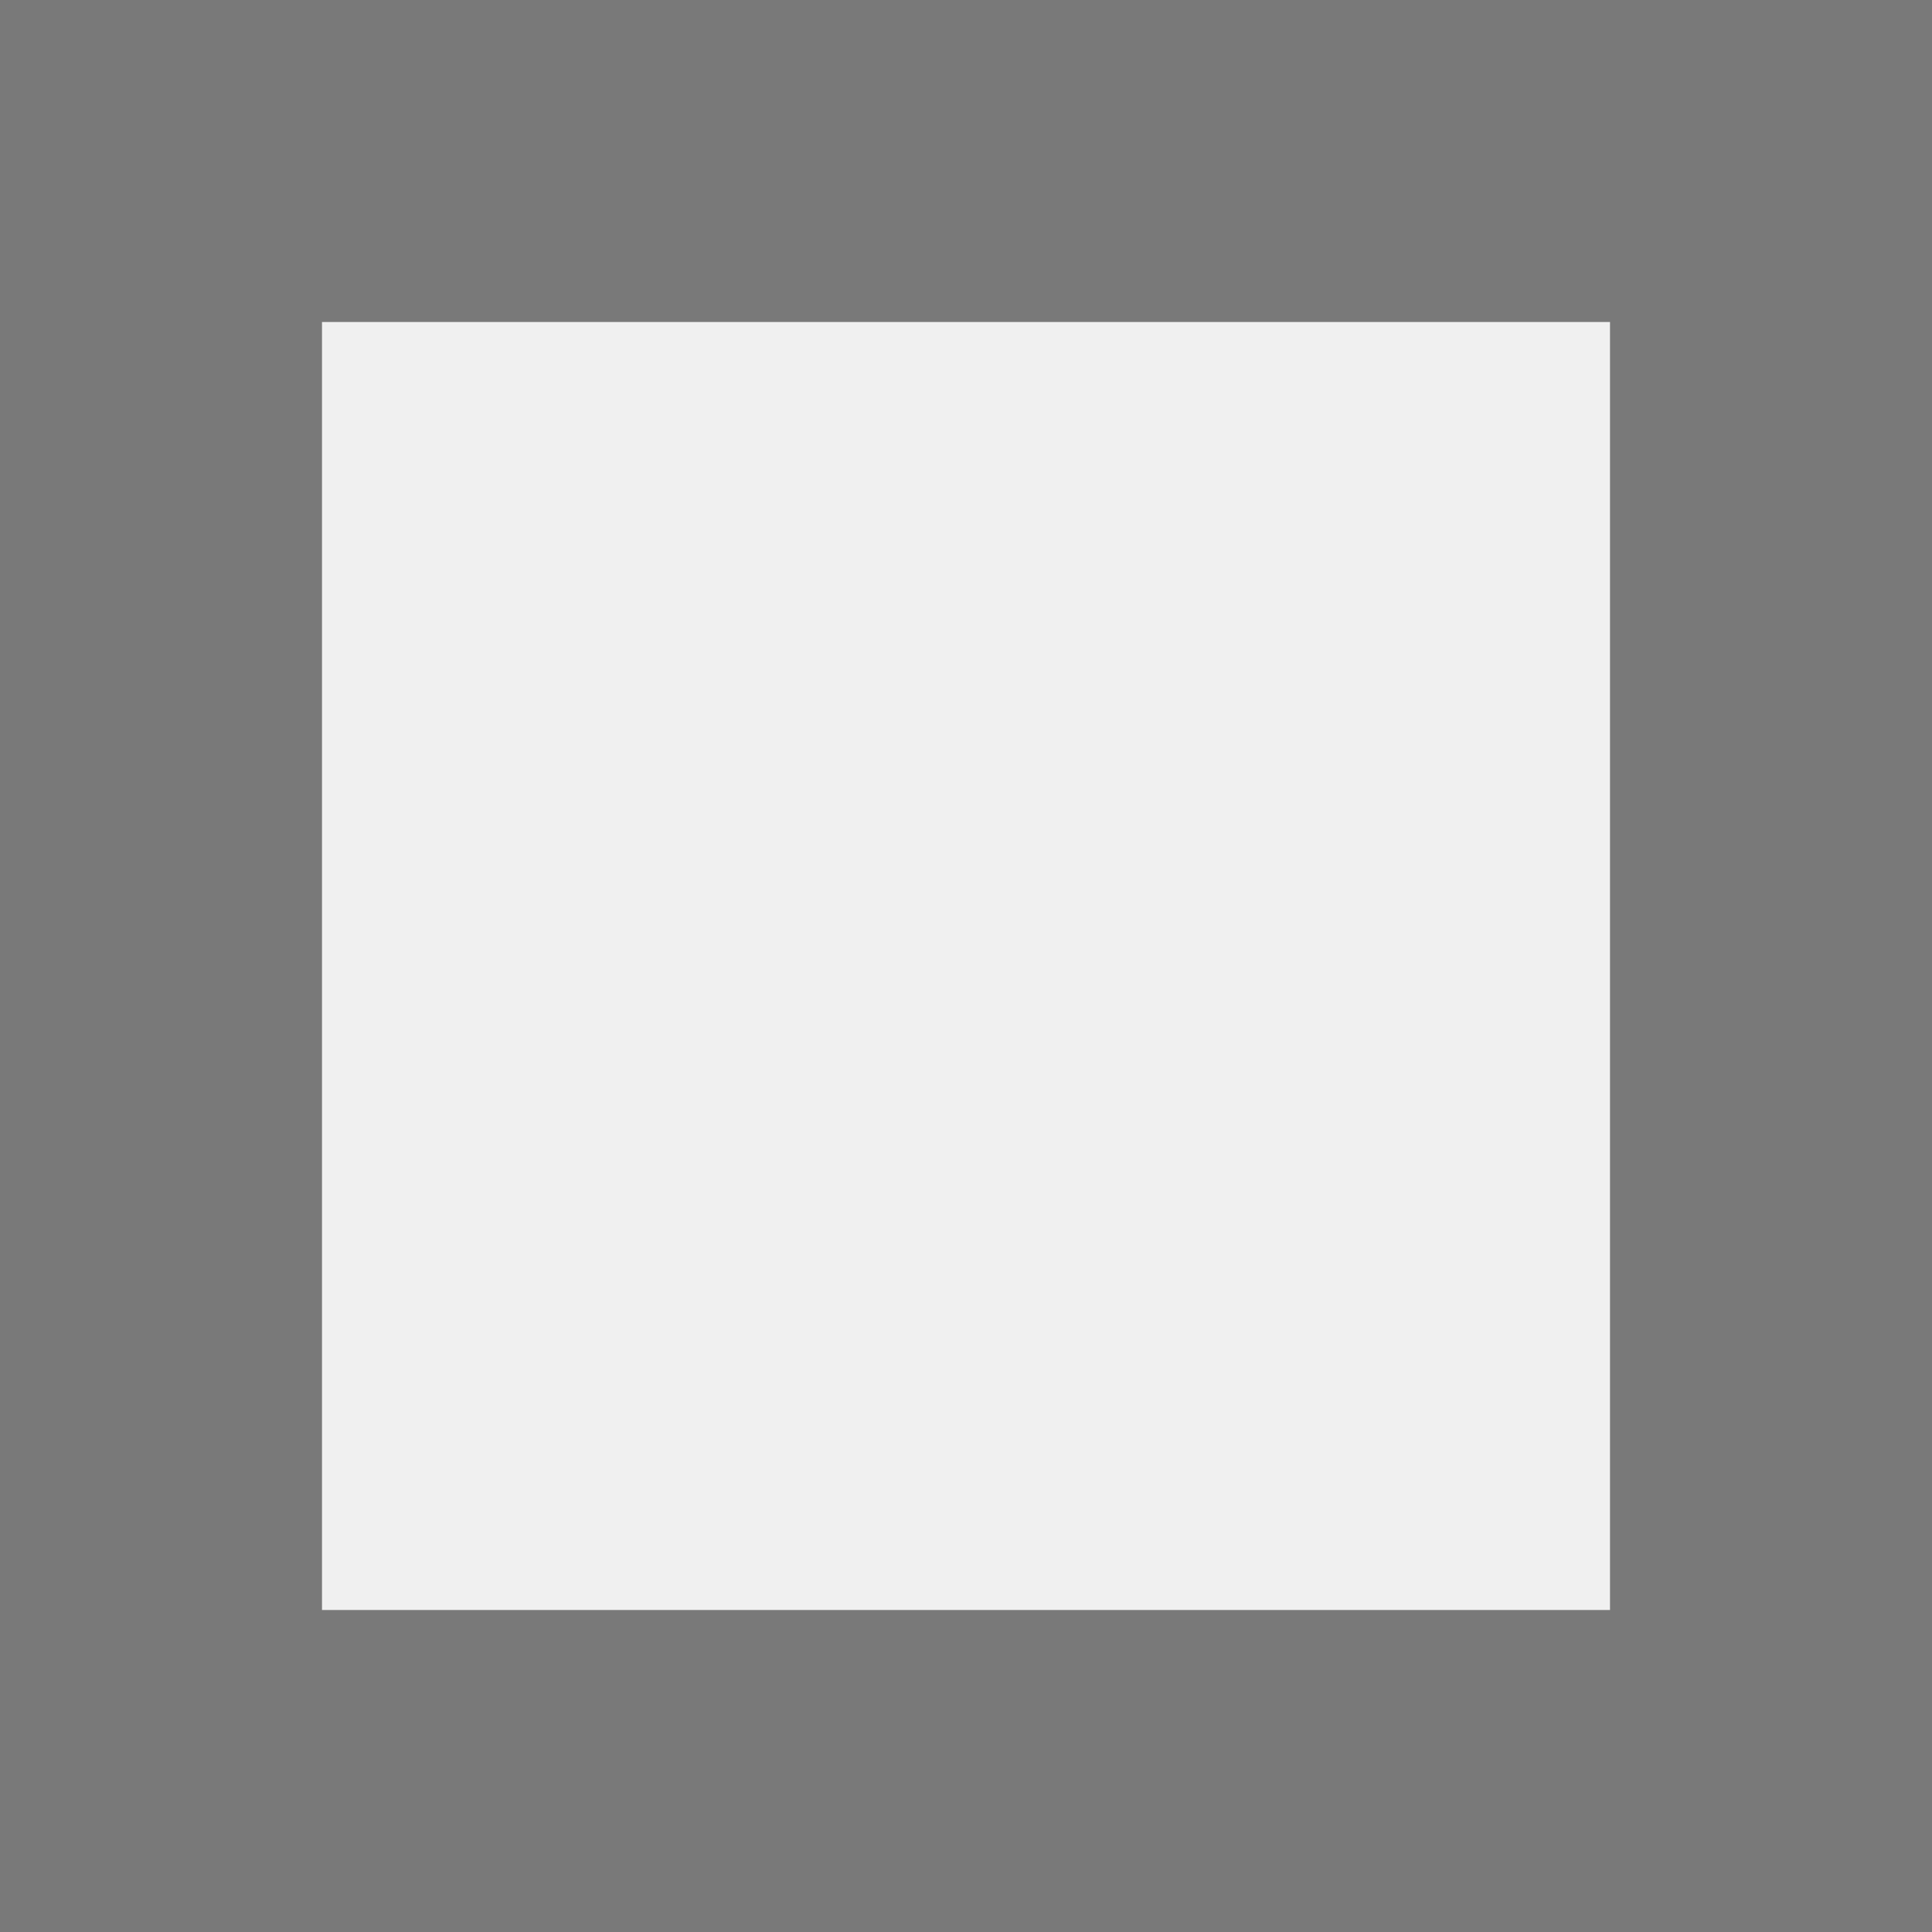
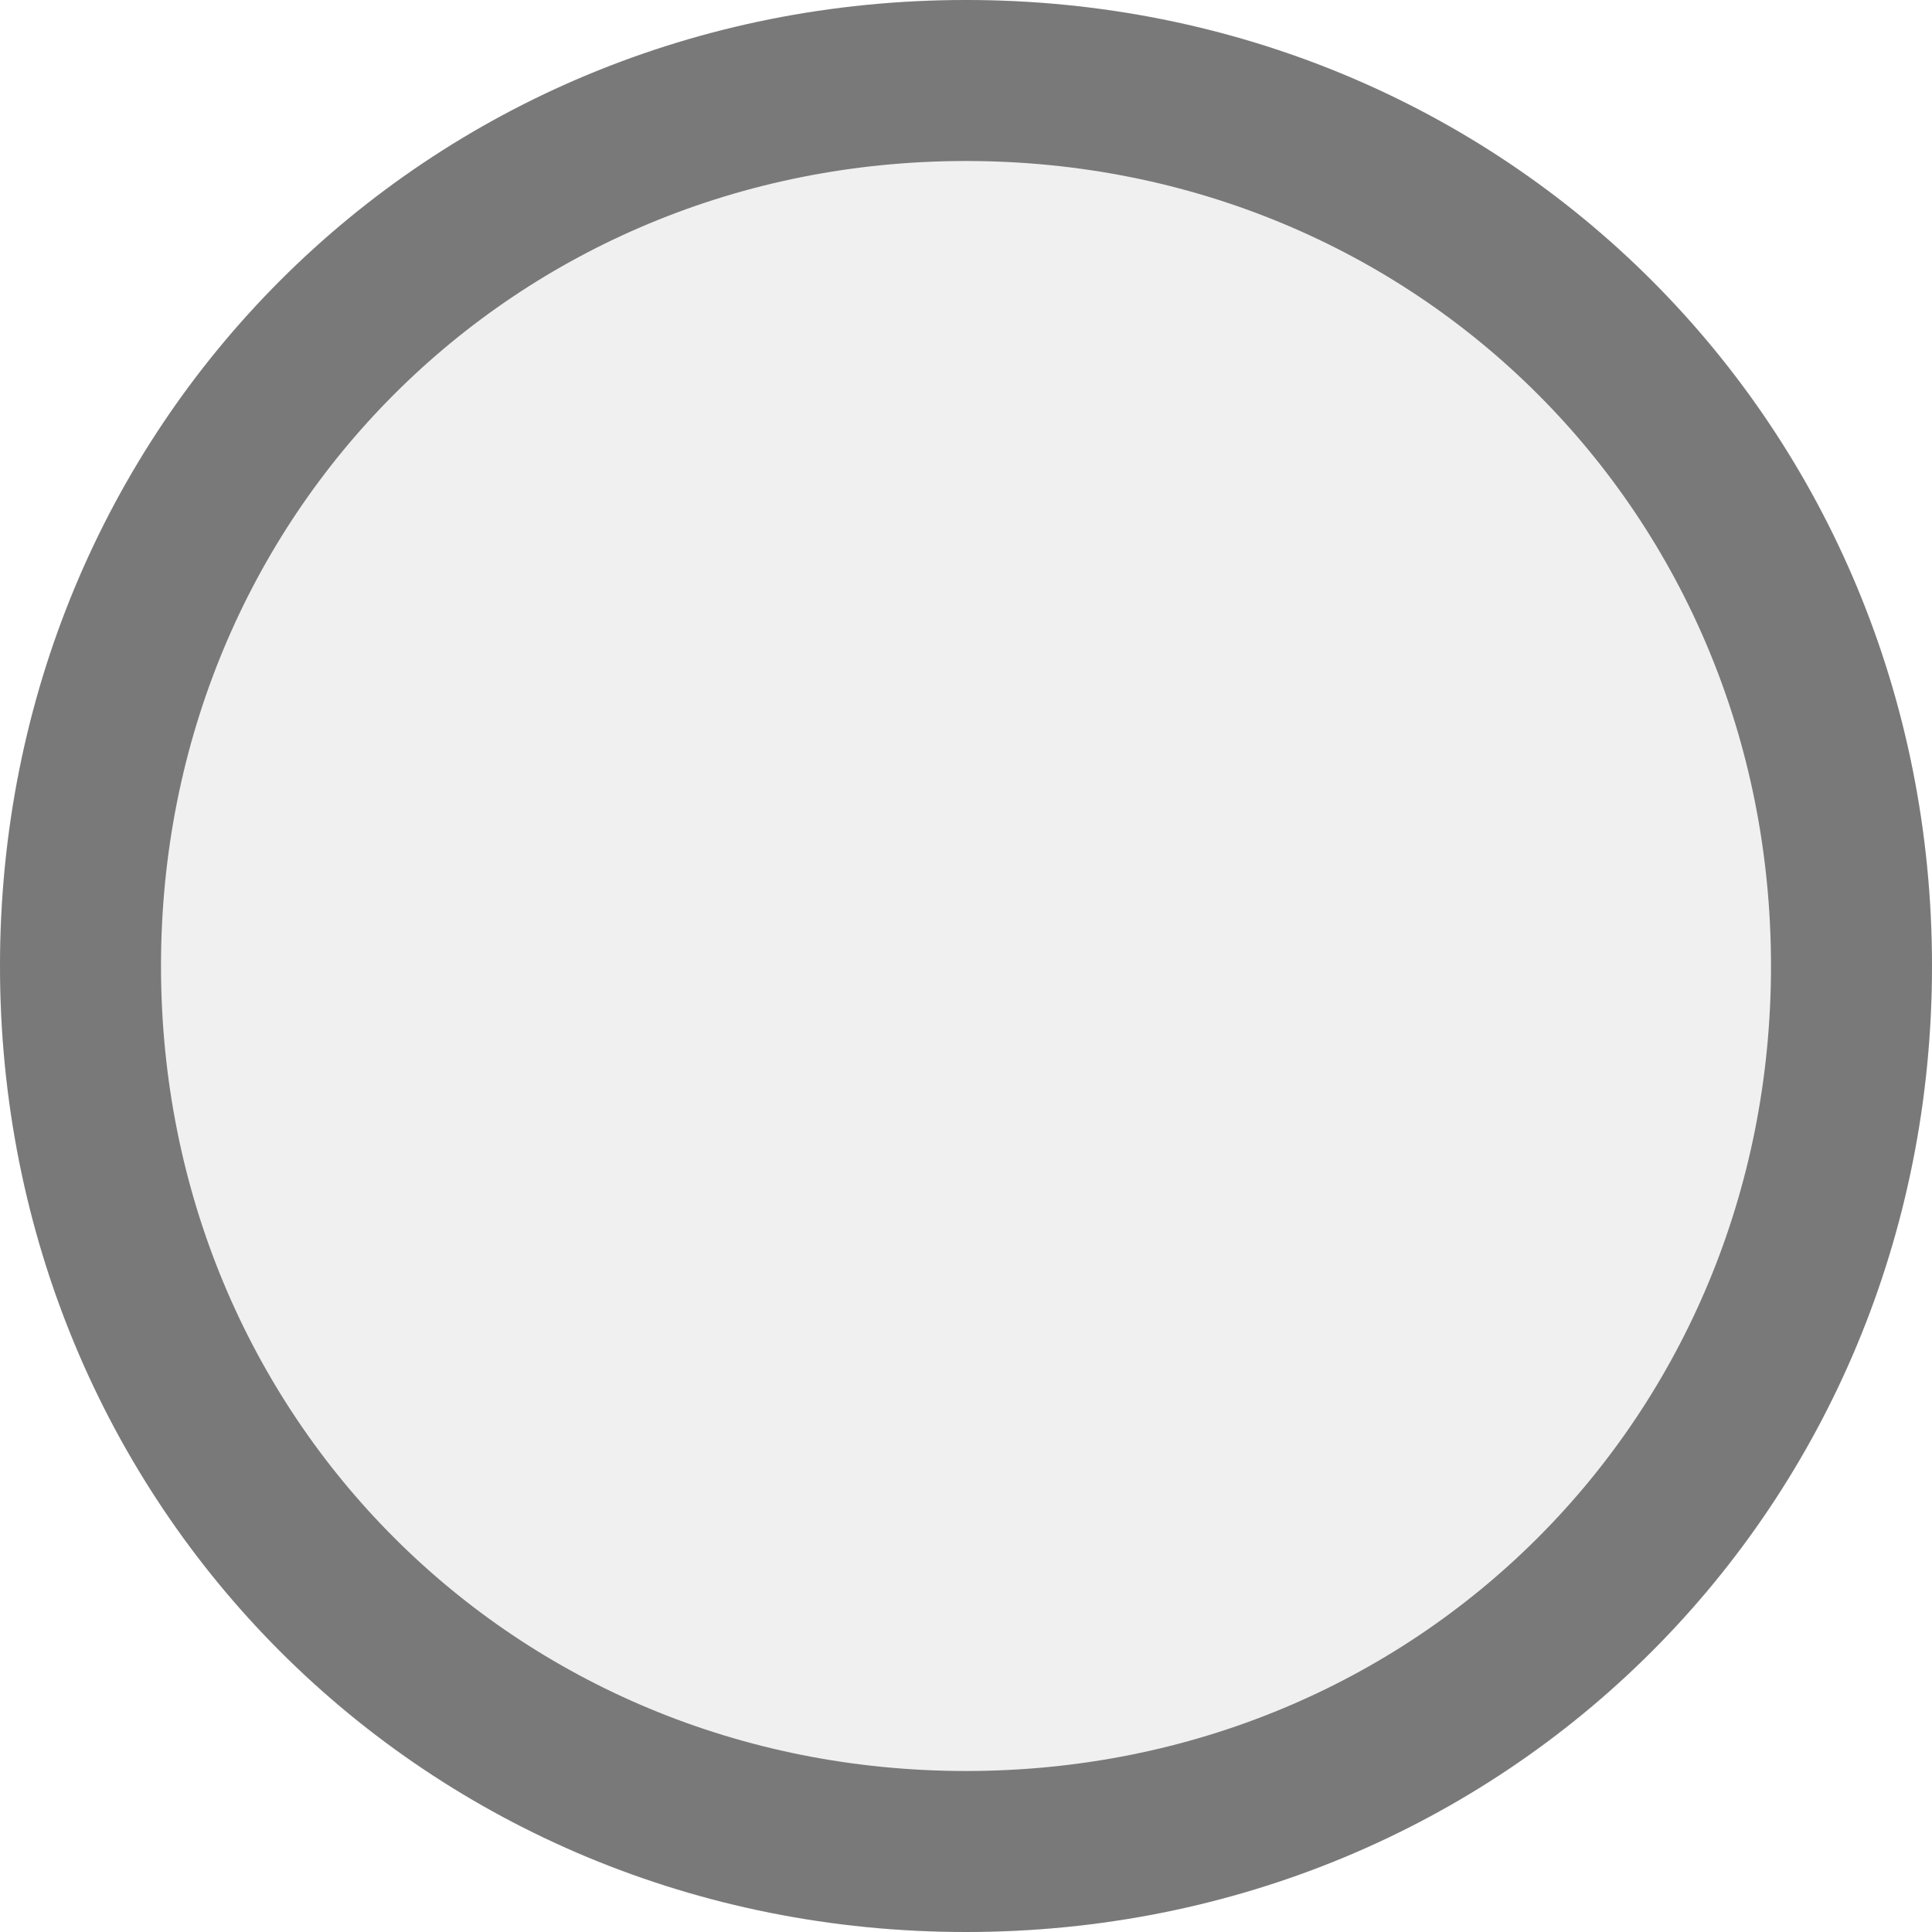
- <svg xmlns="http://www.w3.org/2000/svg" version="1.1" width="12px" height="12px" viewBox="588 516  12 12">
-   <path d="M 589.5 517.5  L 598.5 517.5  L 598.5 526.5  L 589.5 526.5  L 589.5 517.5  Z " fill-rule="nonzero" fill="#f0f0f0" stroke="none" />
-   <path d="M 589 517  L 599 517  L 599 527  L 589 527  L 589 517  Z " stroke-width="2" stroke="#797979" fill="none" />
+ <svg xmlns="http://www.w3.org/2000/svg" version="1.1" width="12px" height="12px" viewBox="734 297.5  12 12">
+   <path d="M 740 297.5  C 743.36 297.5  746 300.14  746 303.5  C 746 306.86  743.36 309.5  740 309.5  C 736.64 309.5  734 306.86  734 303.5  C 734 300.14  736.64 297.5  740 297.5  Z " fill-rule="nonzero" fill="#f0f0f0" stroke="none" />
+   <path d="M 740 298  C 743.08 298  745.5 300.42  745.5 303.5  C 745.5 306.58  743.08 309  740 309  C 736.92 309  734.5 306.58  734.5 303.5  C 734.5 300.42  736.92 298  740 298  Z " stroke-width="1" stroke="#797979" fill="none" />
</svg>
